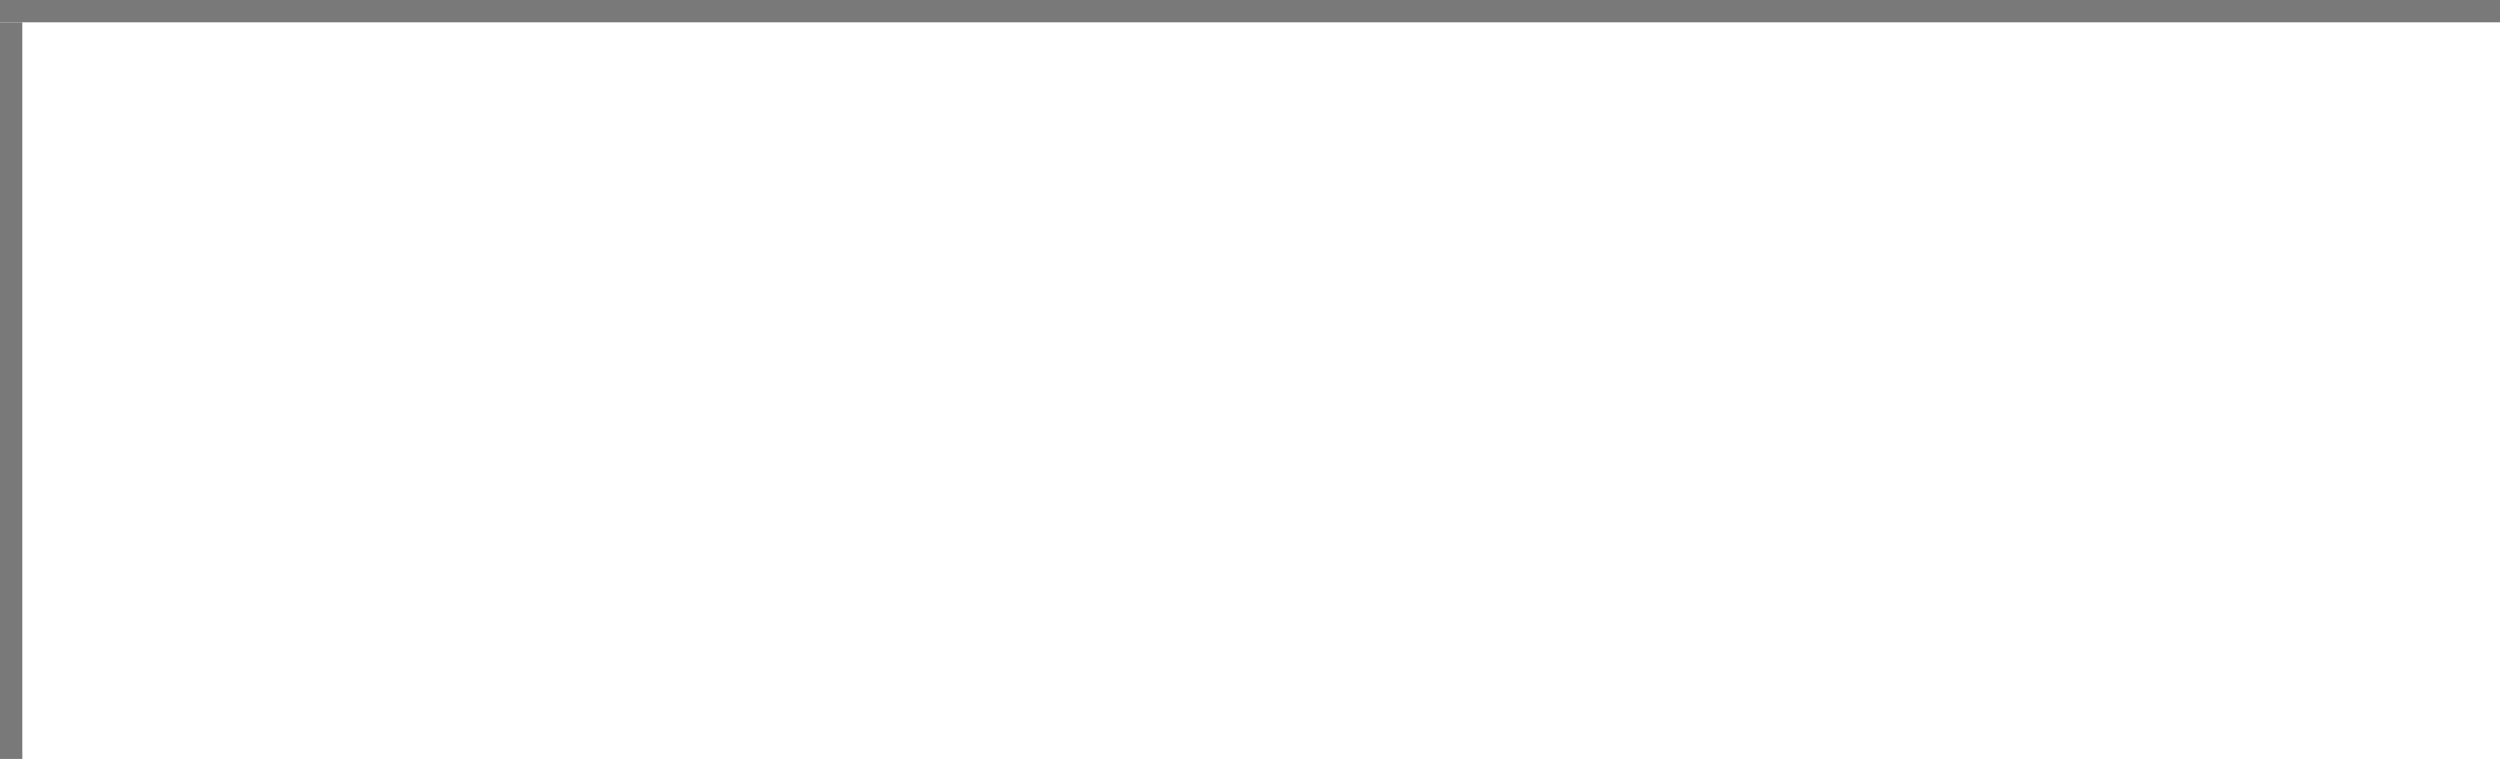
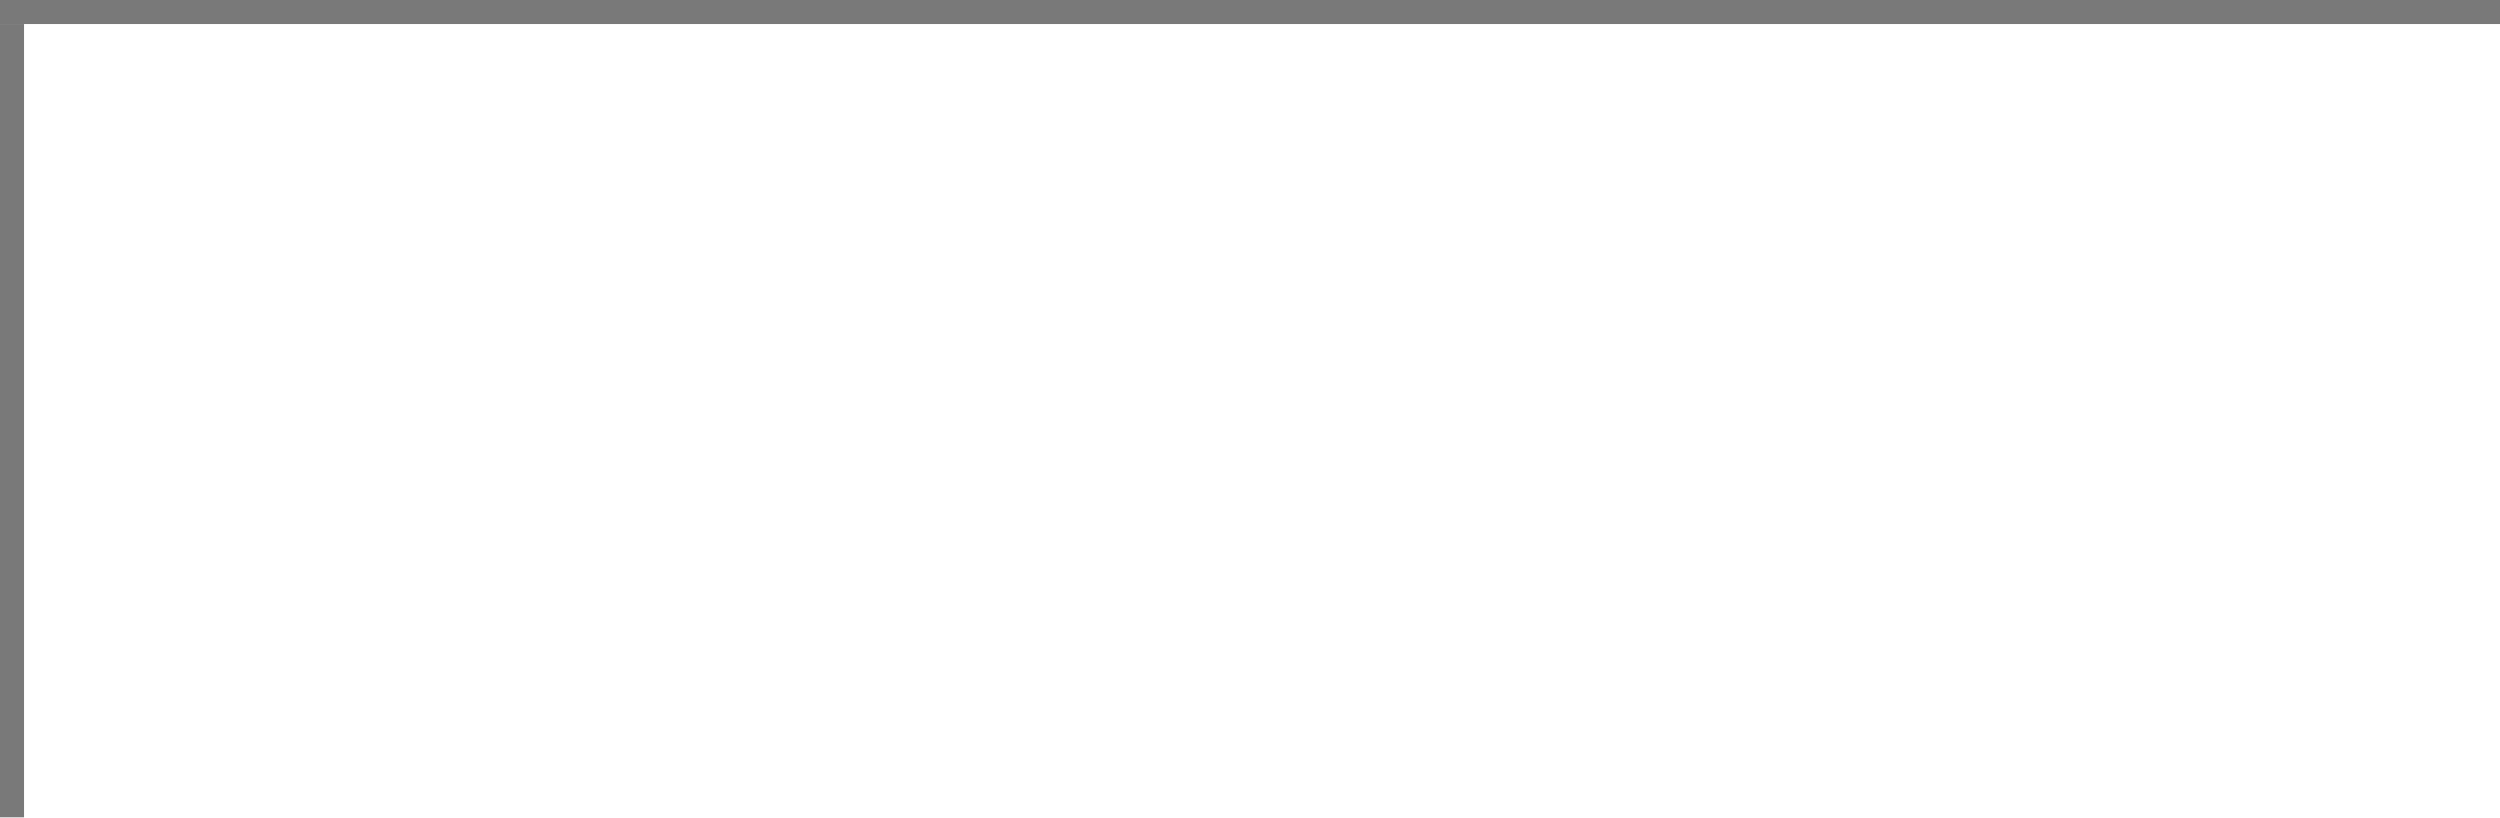
- <svg xmlns="http://www.w3.org/2000/svg" version="1.1" width="112px" height="34px" viewBox="927 49 112 34">
-   <path d="M 1 1  L 112 1  L 112 34  L 1 34  L 1 1  Z " fill-rule="nonzero" fill="rgba(255, 255, 255, 1)" stroke="none" transform="matrix(1 0 0 1 927 49 )" class="fill" />
-   <path d="M 0.5 1  L 0.5 34  " stroke-width="1" stroke-dasharray="0" stroke="rgba(121, 121, 121, 1)" fill="none" transform="matrix(1 0 0 1 927 49 )" class="stroke" />
-   <path d="M 0 0.5  L 112 0.5  " stroke-width="1" stroke-dasharray="0" stroke="rgba(121, 121, 121, 1)" fill="none" transform="matrix(1 0 0 1 927 49 )" class="stroke" />
+ <svg xmlns="http://www.w3.org/2000/svg" version="1.1" width="104px" height="34px" viewBox="725 83 104 34">
+   <path d="M 1 1  L 104 1  L 104 34  L 1 34  L 1 1  Z " fill-rule="nonzero" fill="rgba(255, 255, 255, 1)" stroke="none" transform="matrix(1 0 0 1 725 83 )" class="fill" />
+   <path d="M 0.5 1  L 0.5 34  " stroke-width="1" stroke-dasharray="0" stroke="rgba(121, 121, 121, 1)" fill="none" transform="matrix(1 0 0 1 725 83 )" class="stroke" />
+   <path d="M 0 0.5  L 104 0.5  " stroke-width="1" stroke-dasharray="0" stroke="rgba(121, 121, 121, 1)" fill="none" transform="matrix(1 0 0 1 725 83 )" class="stroke" />
</svg>
